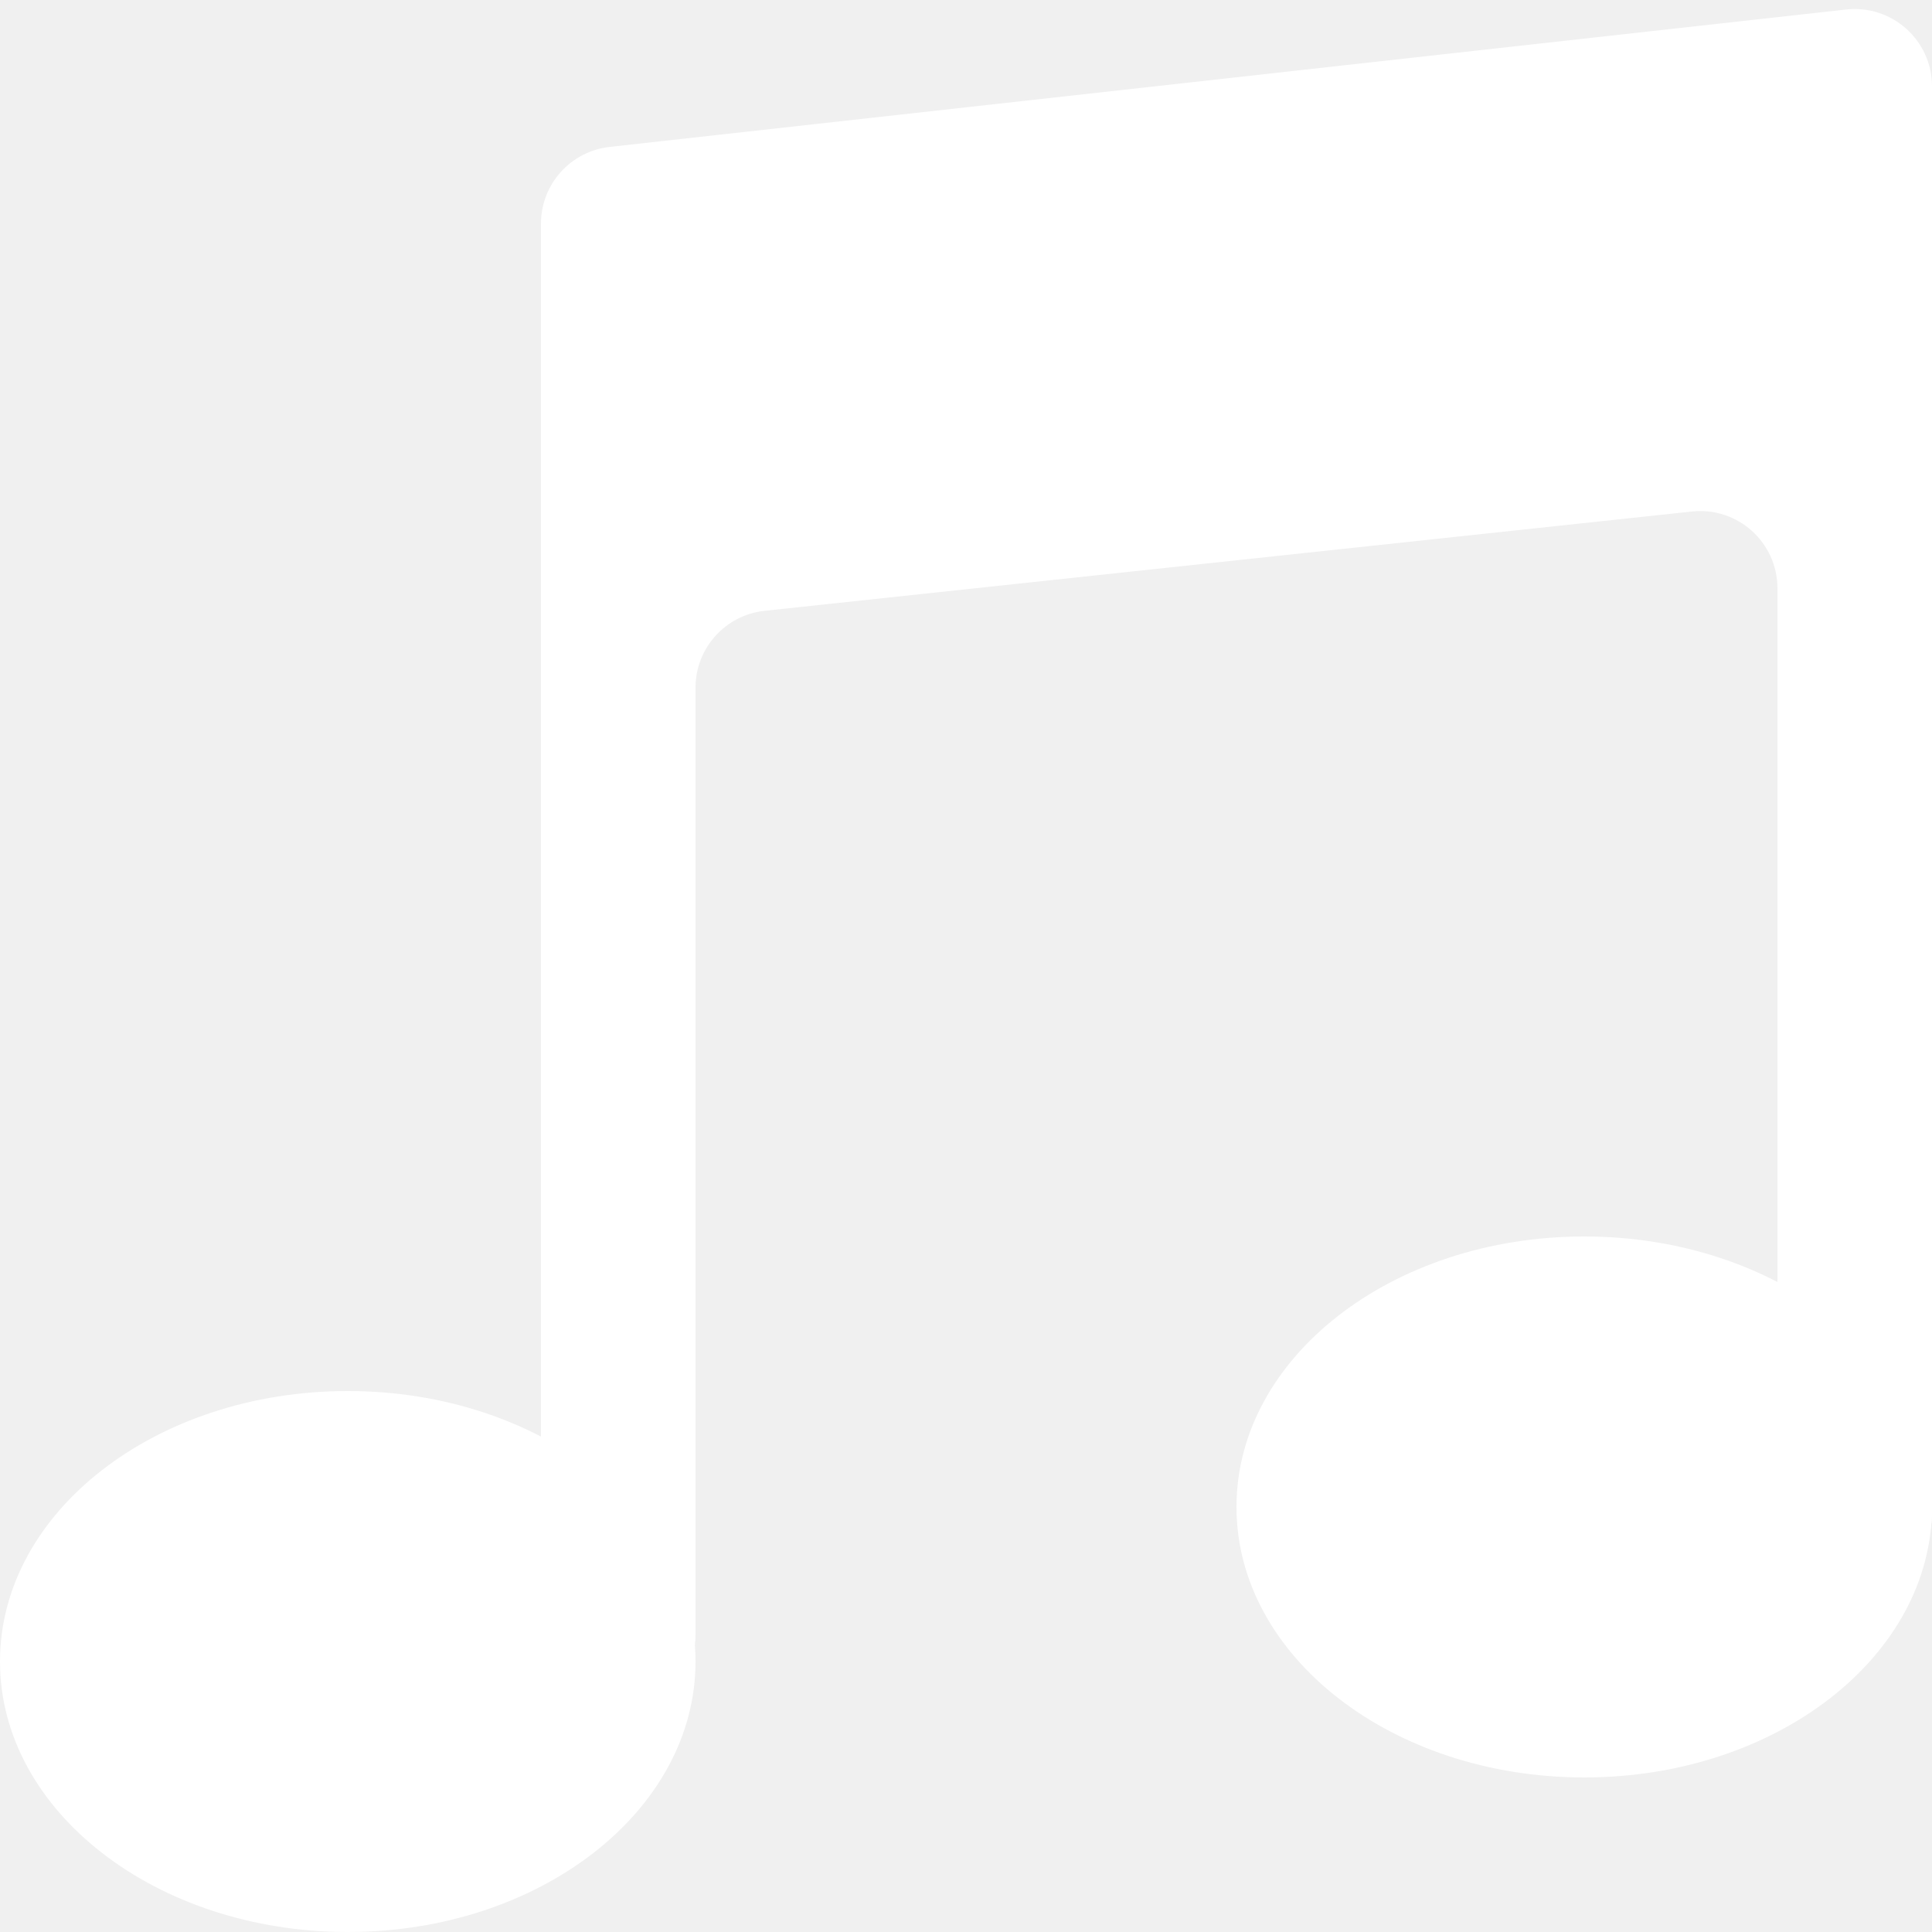
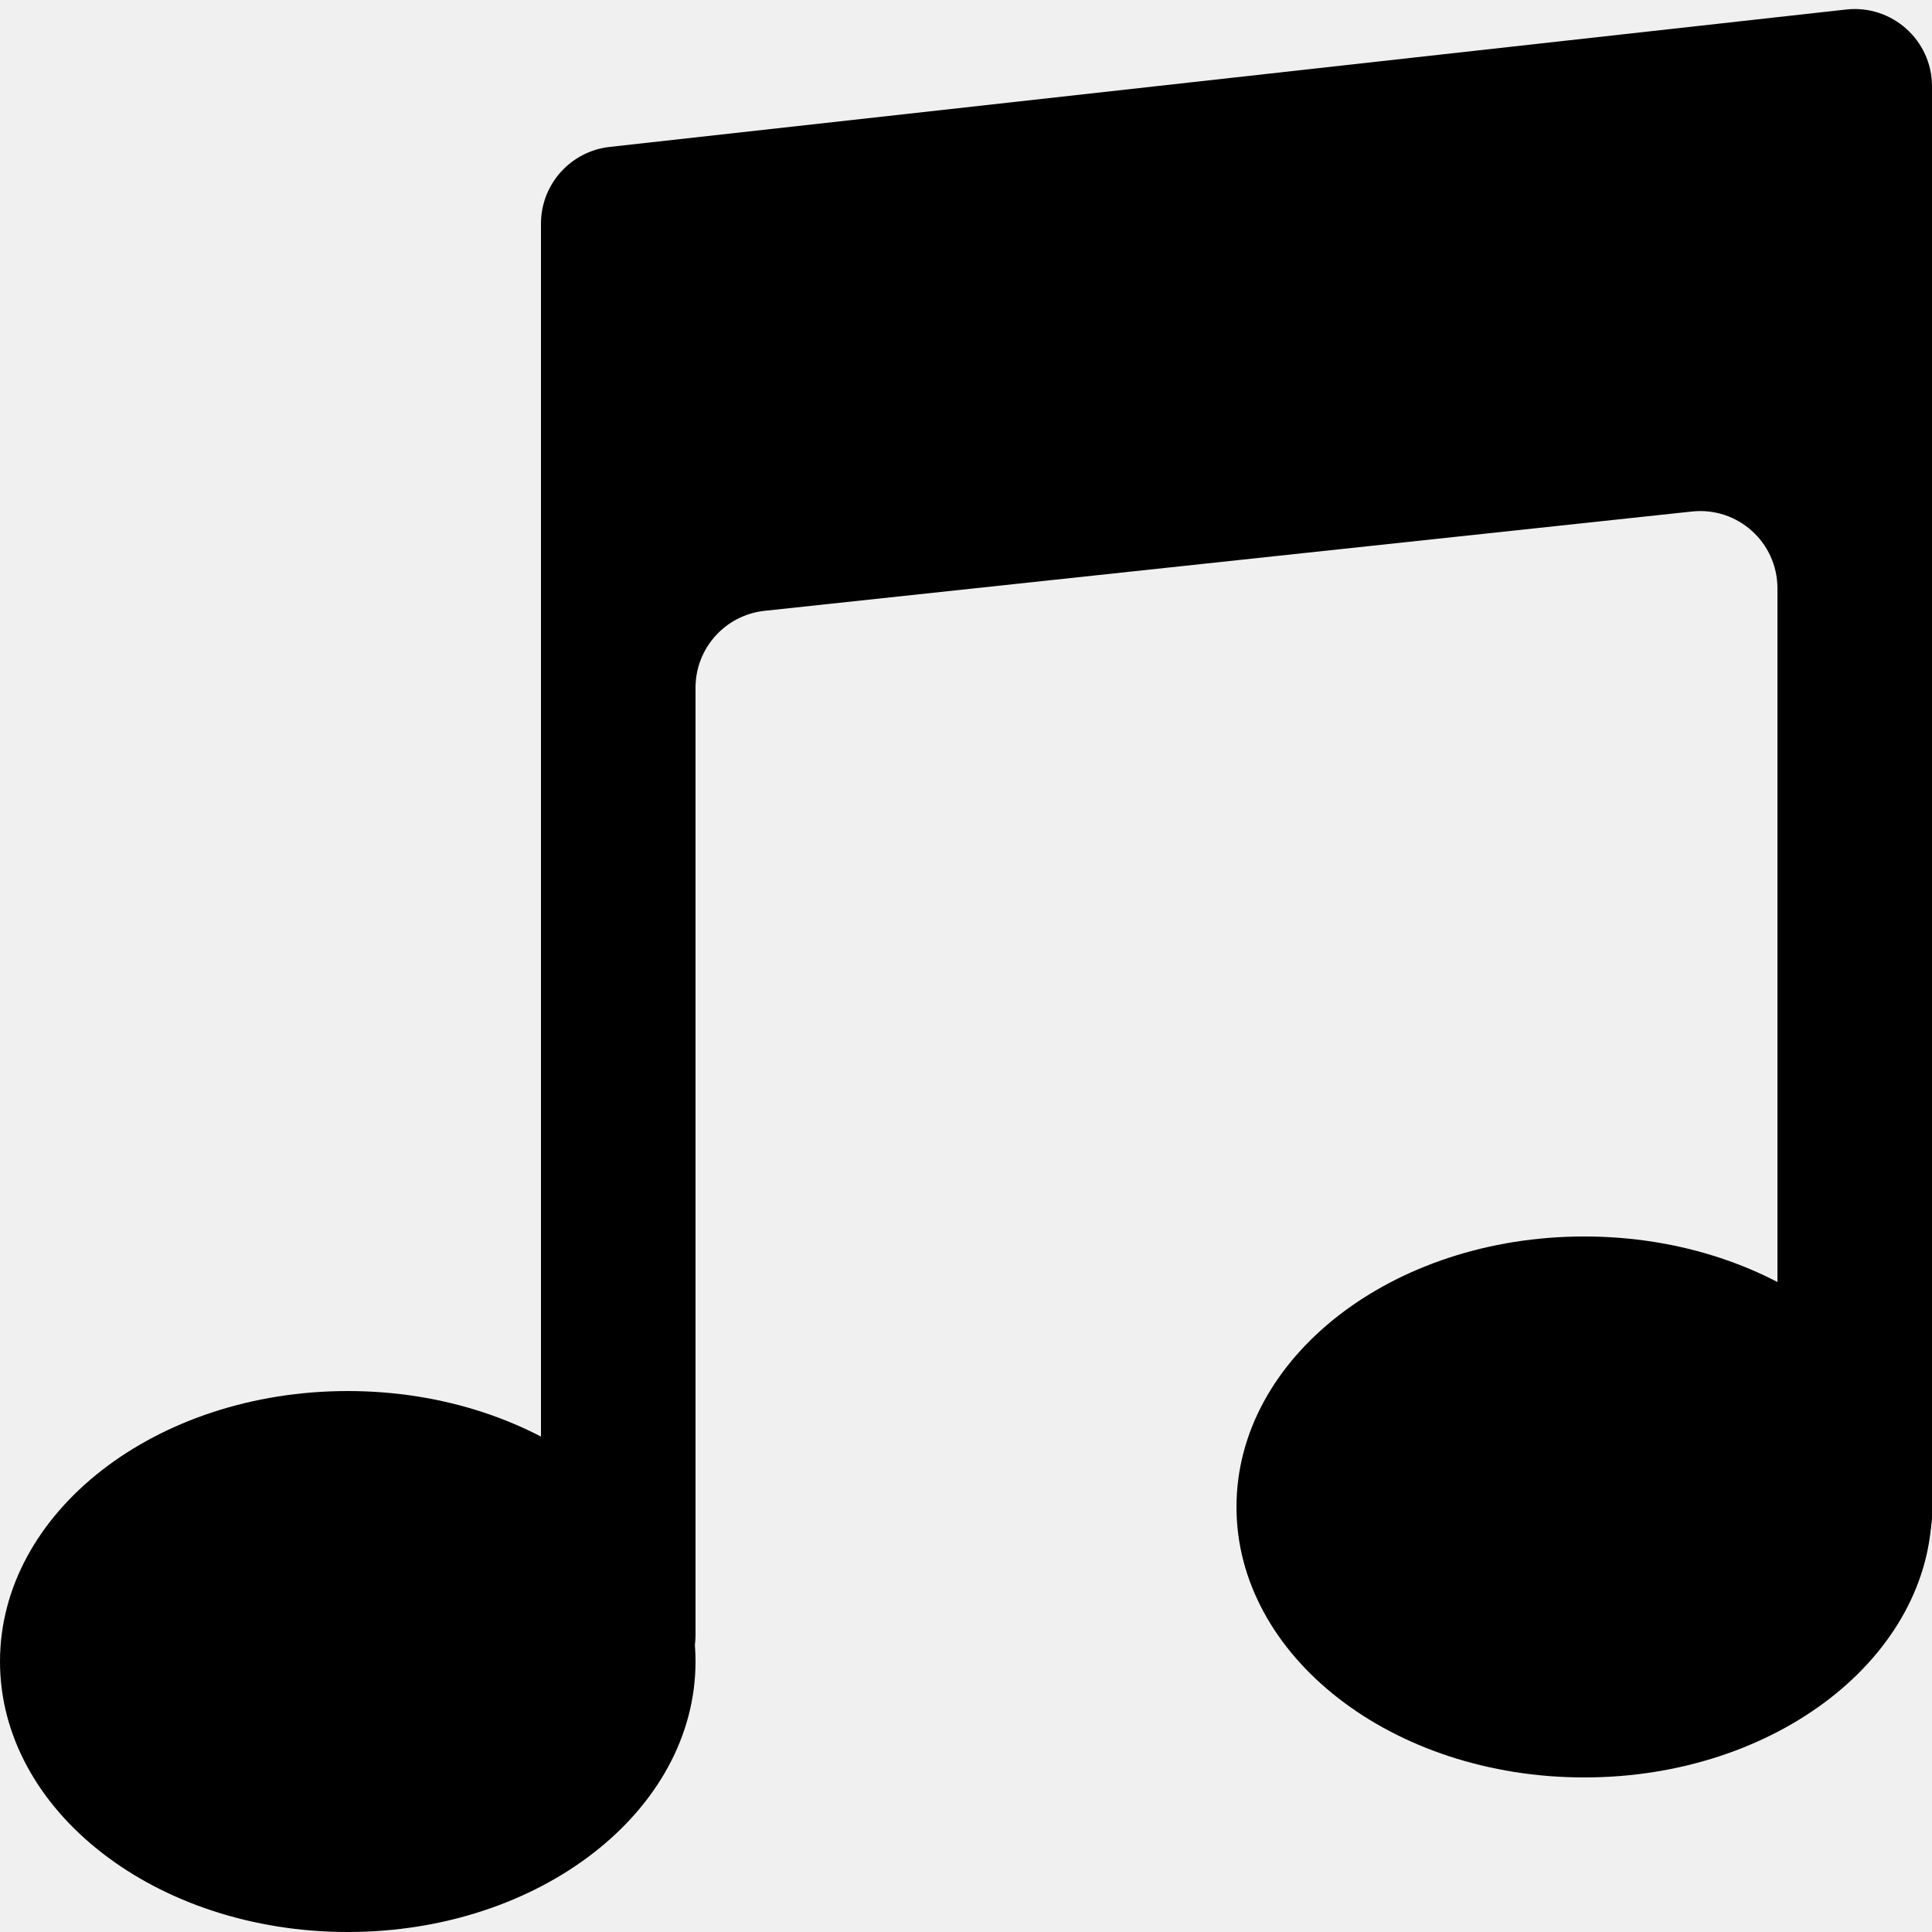
- <svg xmlns="http://www.w3.org/2000/svg" width="25" height="25" viewBox="0 0 25 25" fill="none">
-   <path d="M7 2.895V21.149C7 21.376 7.077 21.597 7.219 21.774C7.81 22.512 9 22.095 9 21.149V8.899C9 8.388 9.385 7.959 9.893 7.904L21.893 6.619C22.485 6.555 23 7.018 23 7.613V19.586C23 19.851 23.105 20.105 23.293 20.293C23.923 20.923 25 20.477 25 19.586V1.117C25 0.521 24.482 0.058 23.89 0.123L7.89 1.901C7.383 1.957 7 2.385 7 2.895Z" fill="white" />
-   <ellipse cx="4.5" cy="21.5" rx="4.5" ry="3.5" fill="white" />
-   <ellipse cx="20.5" cy="19.5" rx="4.5" ry="3.5" fill="white" />
+ <svg xmlns="http://www.w3.org/2000/svg" viewBox="0 0 25 25" fill="none" id="music">
+   <path d="M7 2.895V21.149C7 21.376 7.077 21.597 7.219 21.774C7.81 22.512 9 22.095 9 21.149V8.899C9 8.388 9.385 7.959 9.893 7.904L21.893 6.619C22.485 6.555 23 7.018 23 7.613V19.586C23 19.851 23.105 20.105 23.293 20.293C23.923 20.923 25 20.477 25 19.586V1.117C25 0.521 24.482 0.058 23.89 0.123L7.89 1.901C7.383 1.957 7 2.385 7 2.895Z" fill="currentColor" />
+   <ellipse cx="4.5" cy="21.5" rx="4.5" ry="3.5" fill="currentColor" />
+   <ellipse cx="20.5" cy="19.5" rx="4.5" ry="3.5" fill="currentColor" />
</svg>
